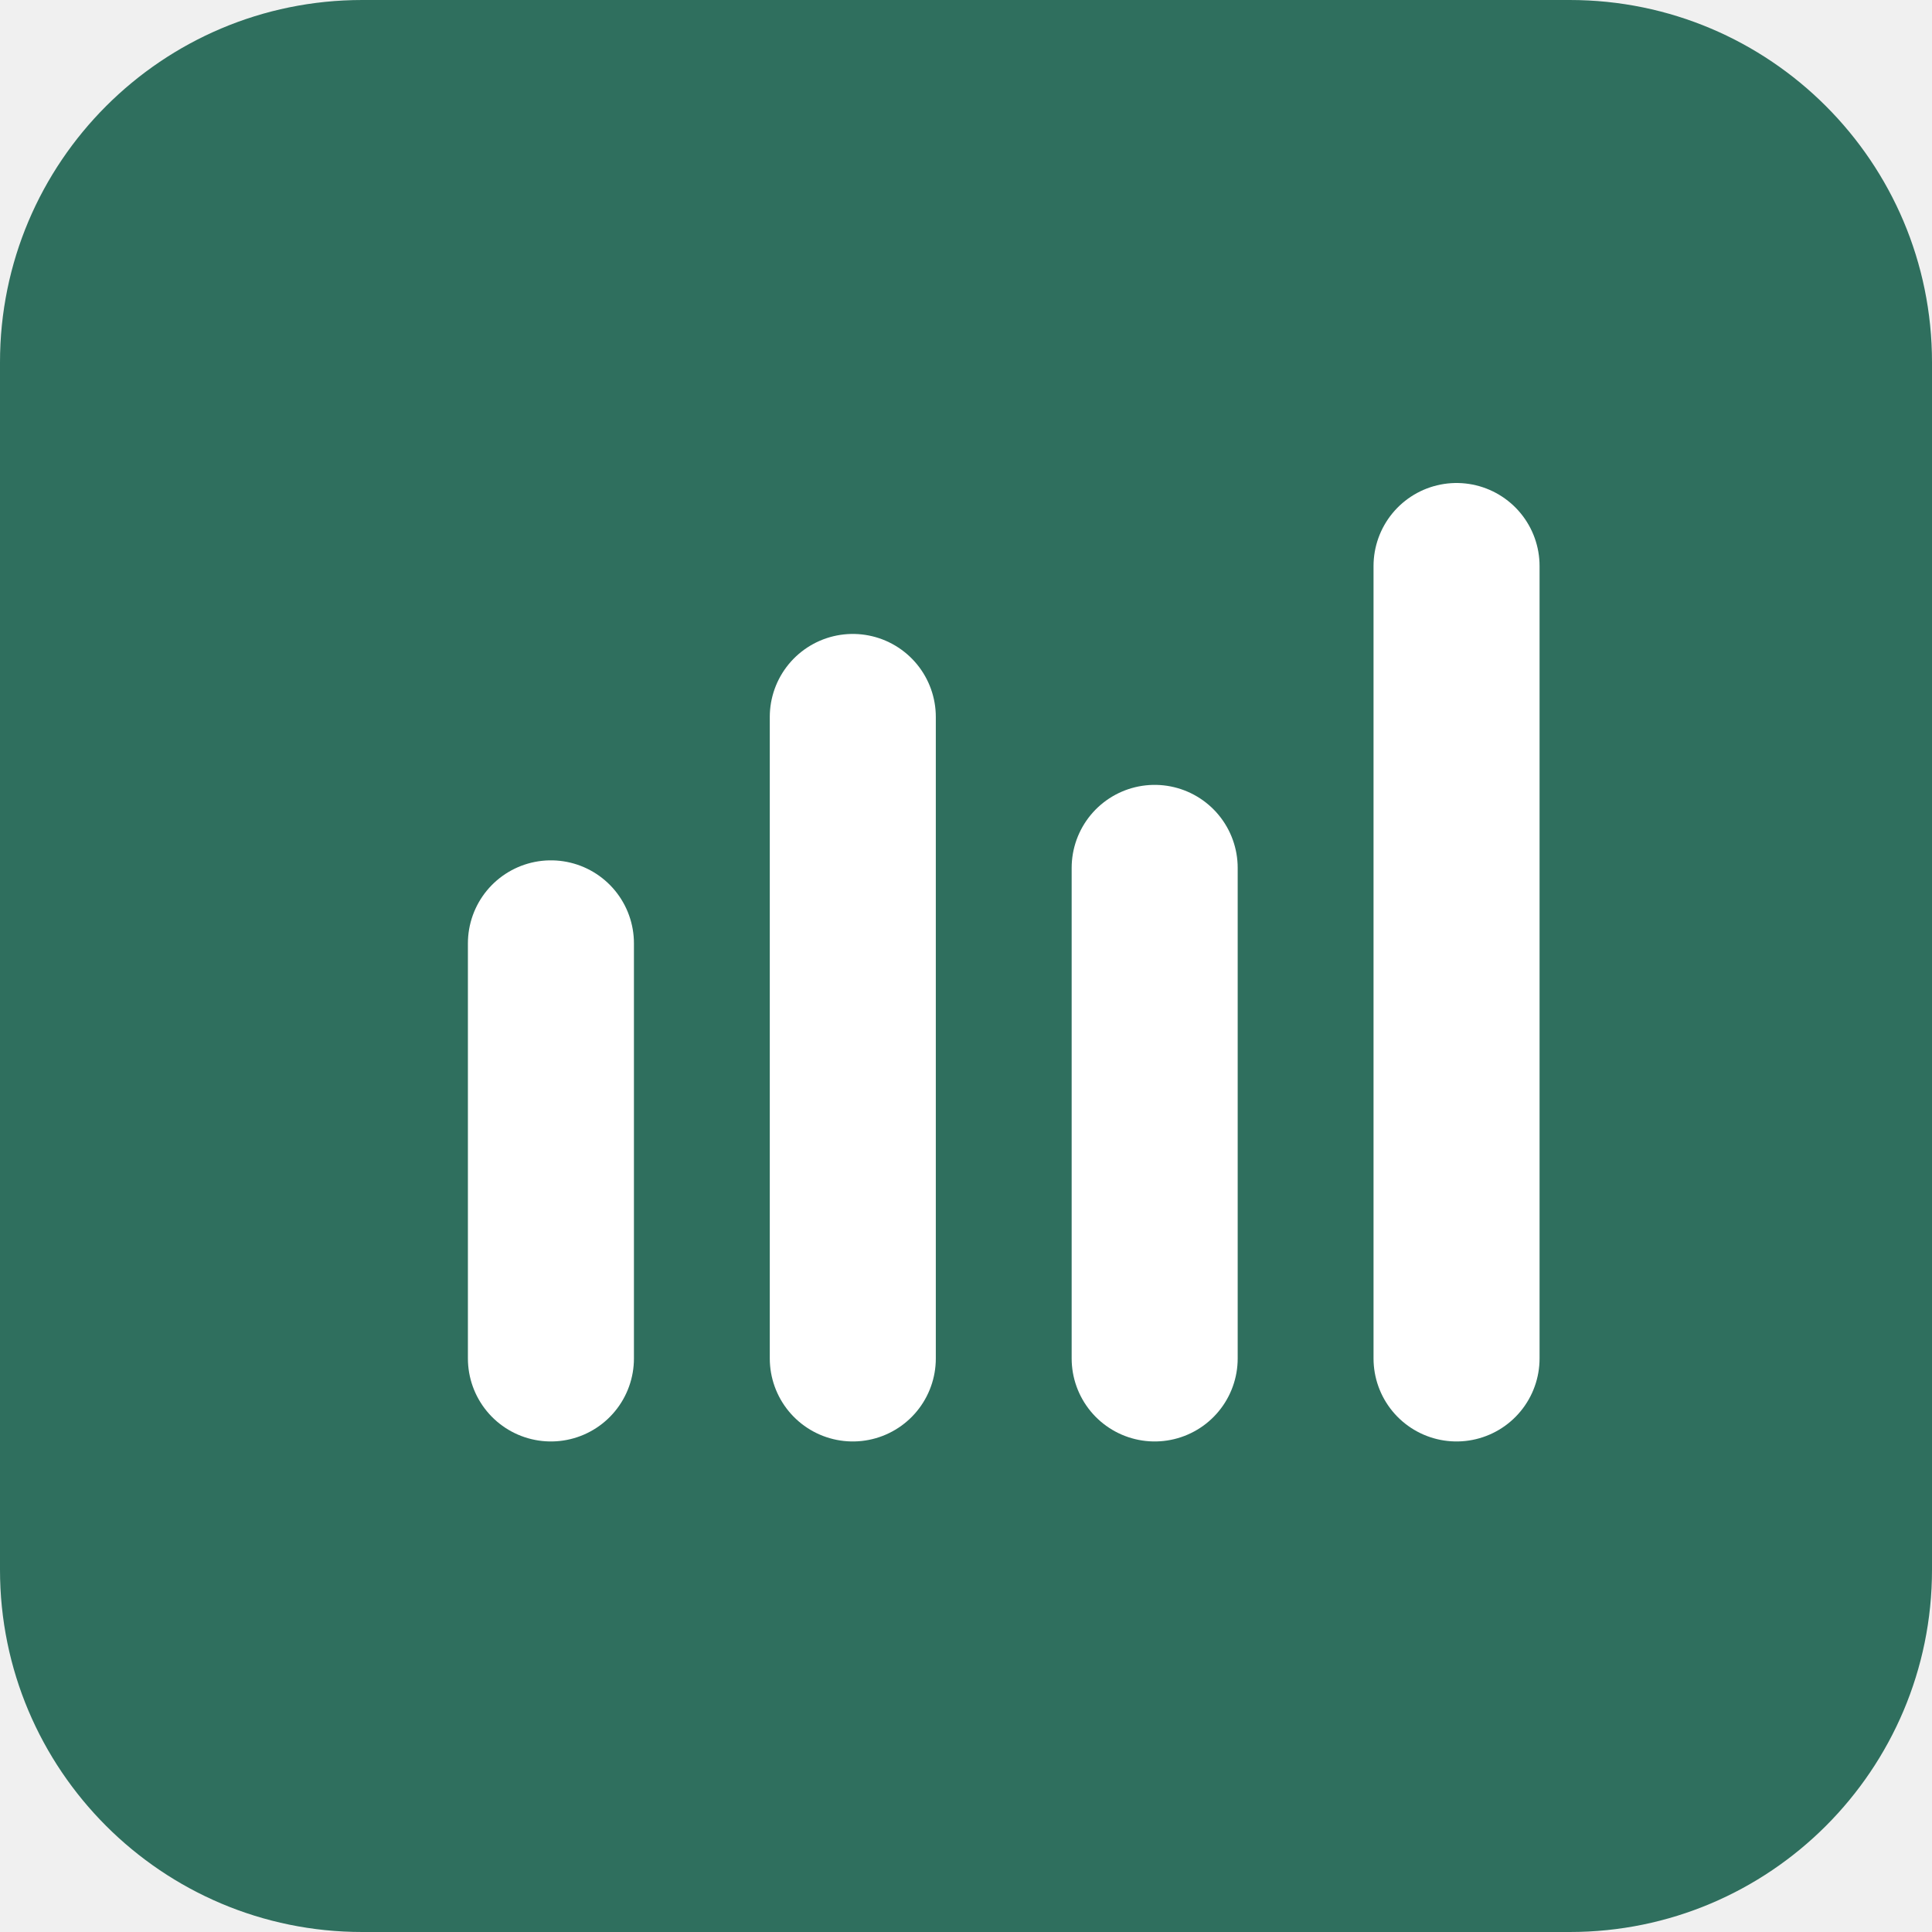
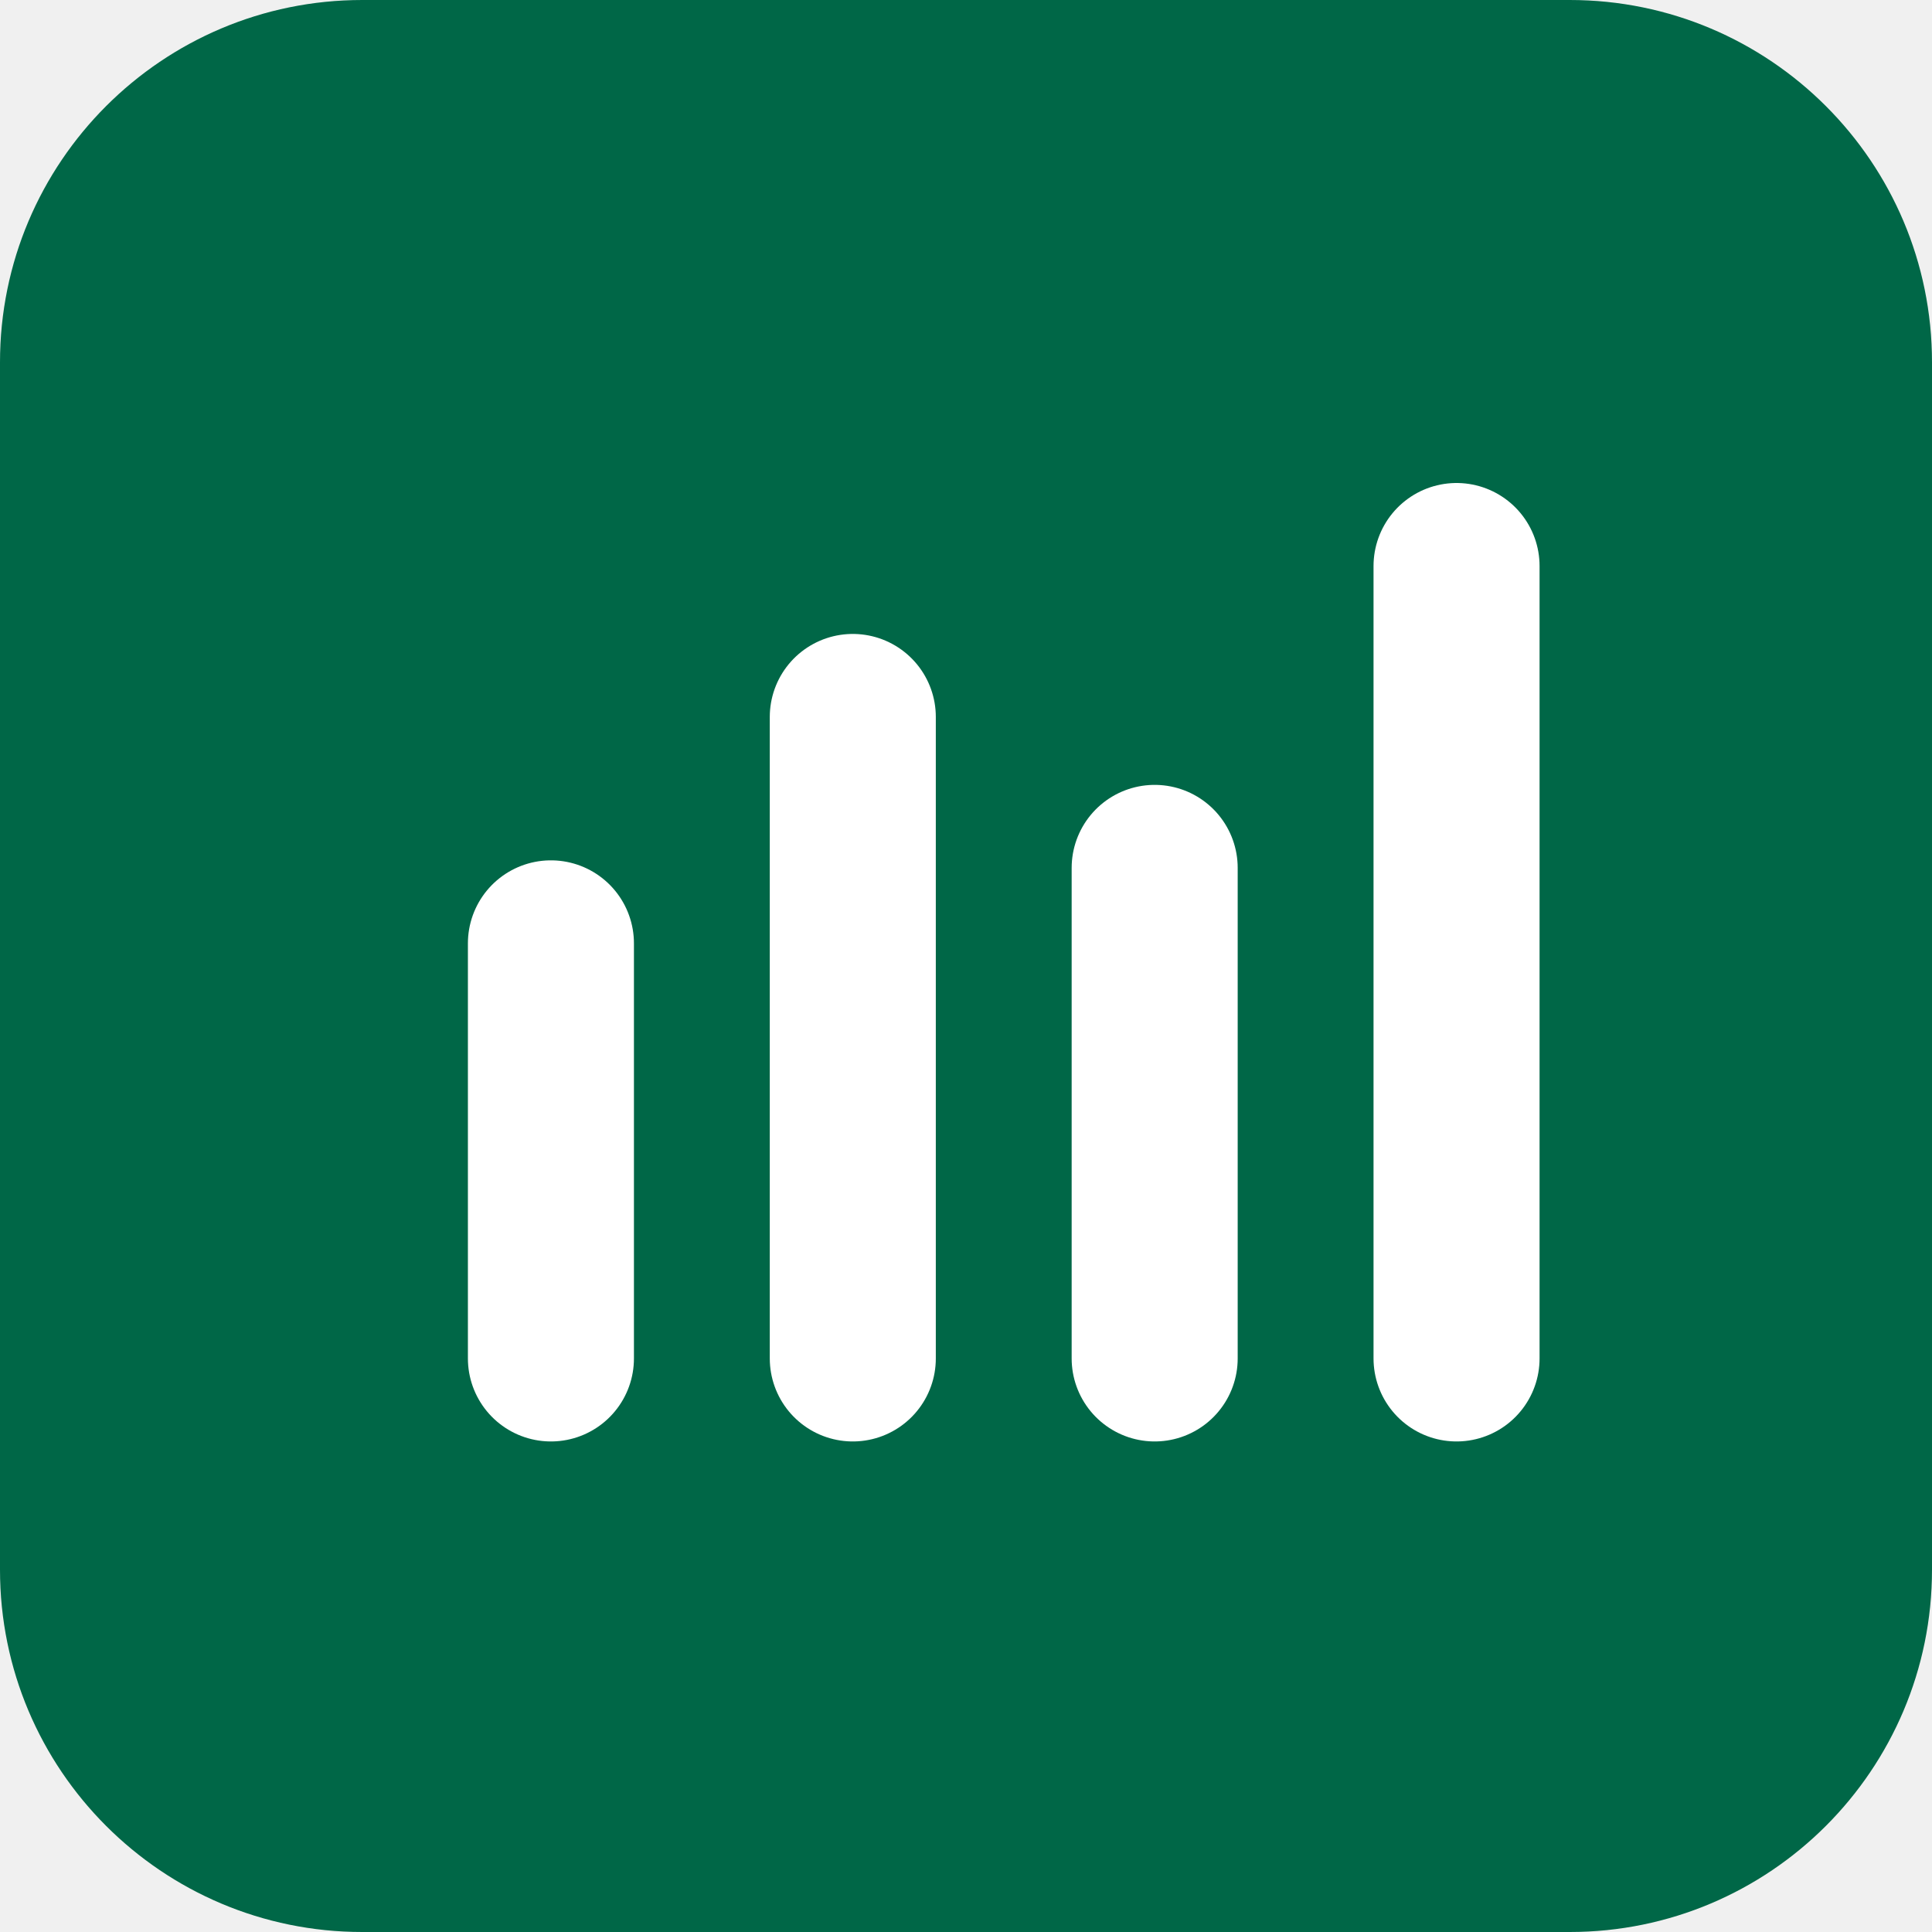
<svg xmlns="http://www.w3.org/2000/svg" viewBox="0 0 512 512">
-   <rect width="512" height="512" rx="96" fill="#2f6f5e" />
+   <rect width="512" height="512" rx="96" fill="#006747" />
  <path d="M146 360V250M226 360V190M306 360V230M386 360V150" stroke="#fff" stroke-width="44" stroke-linecap="round" />
</svg>
